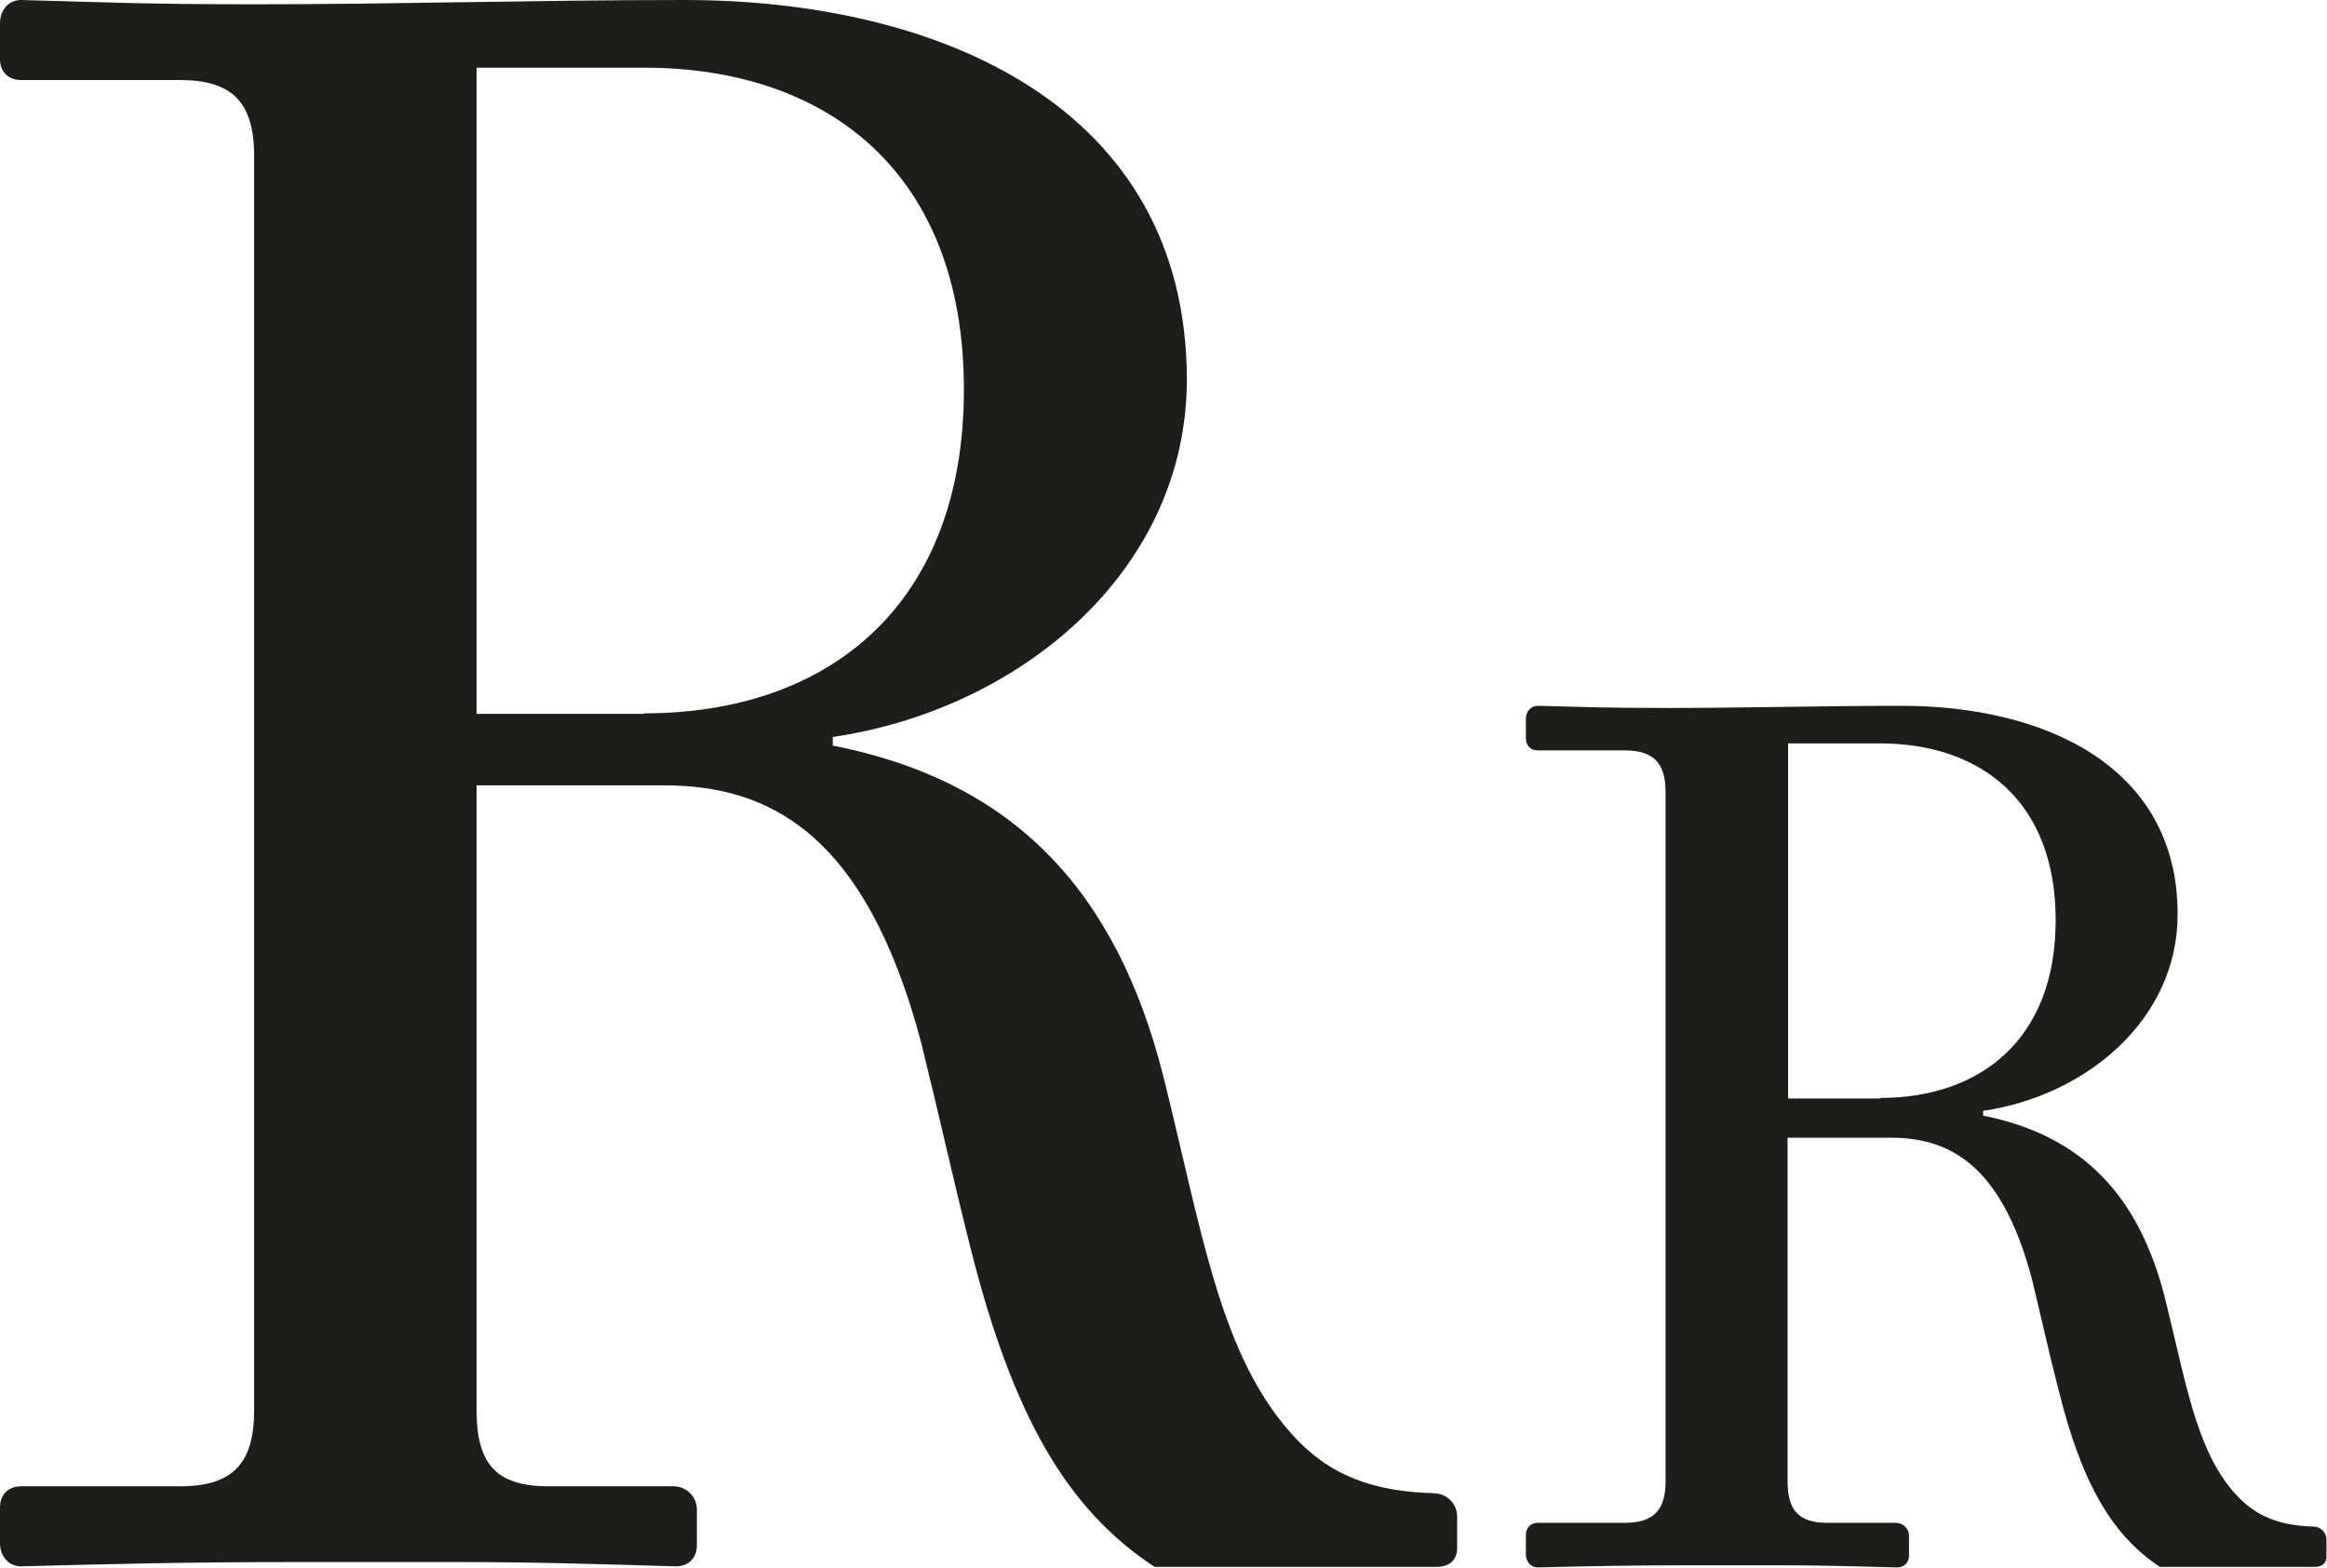
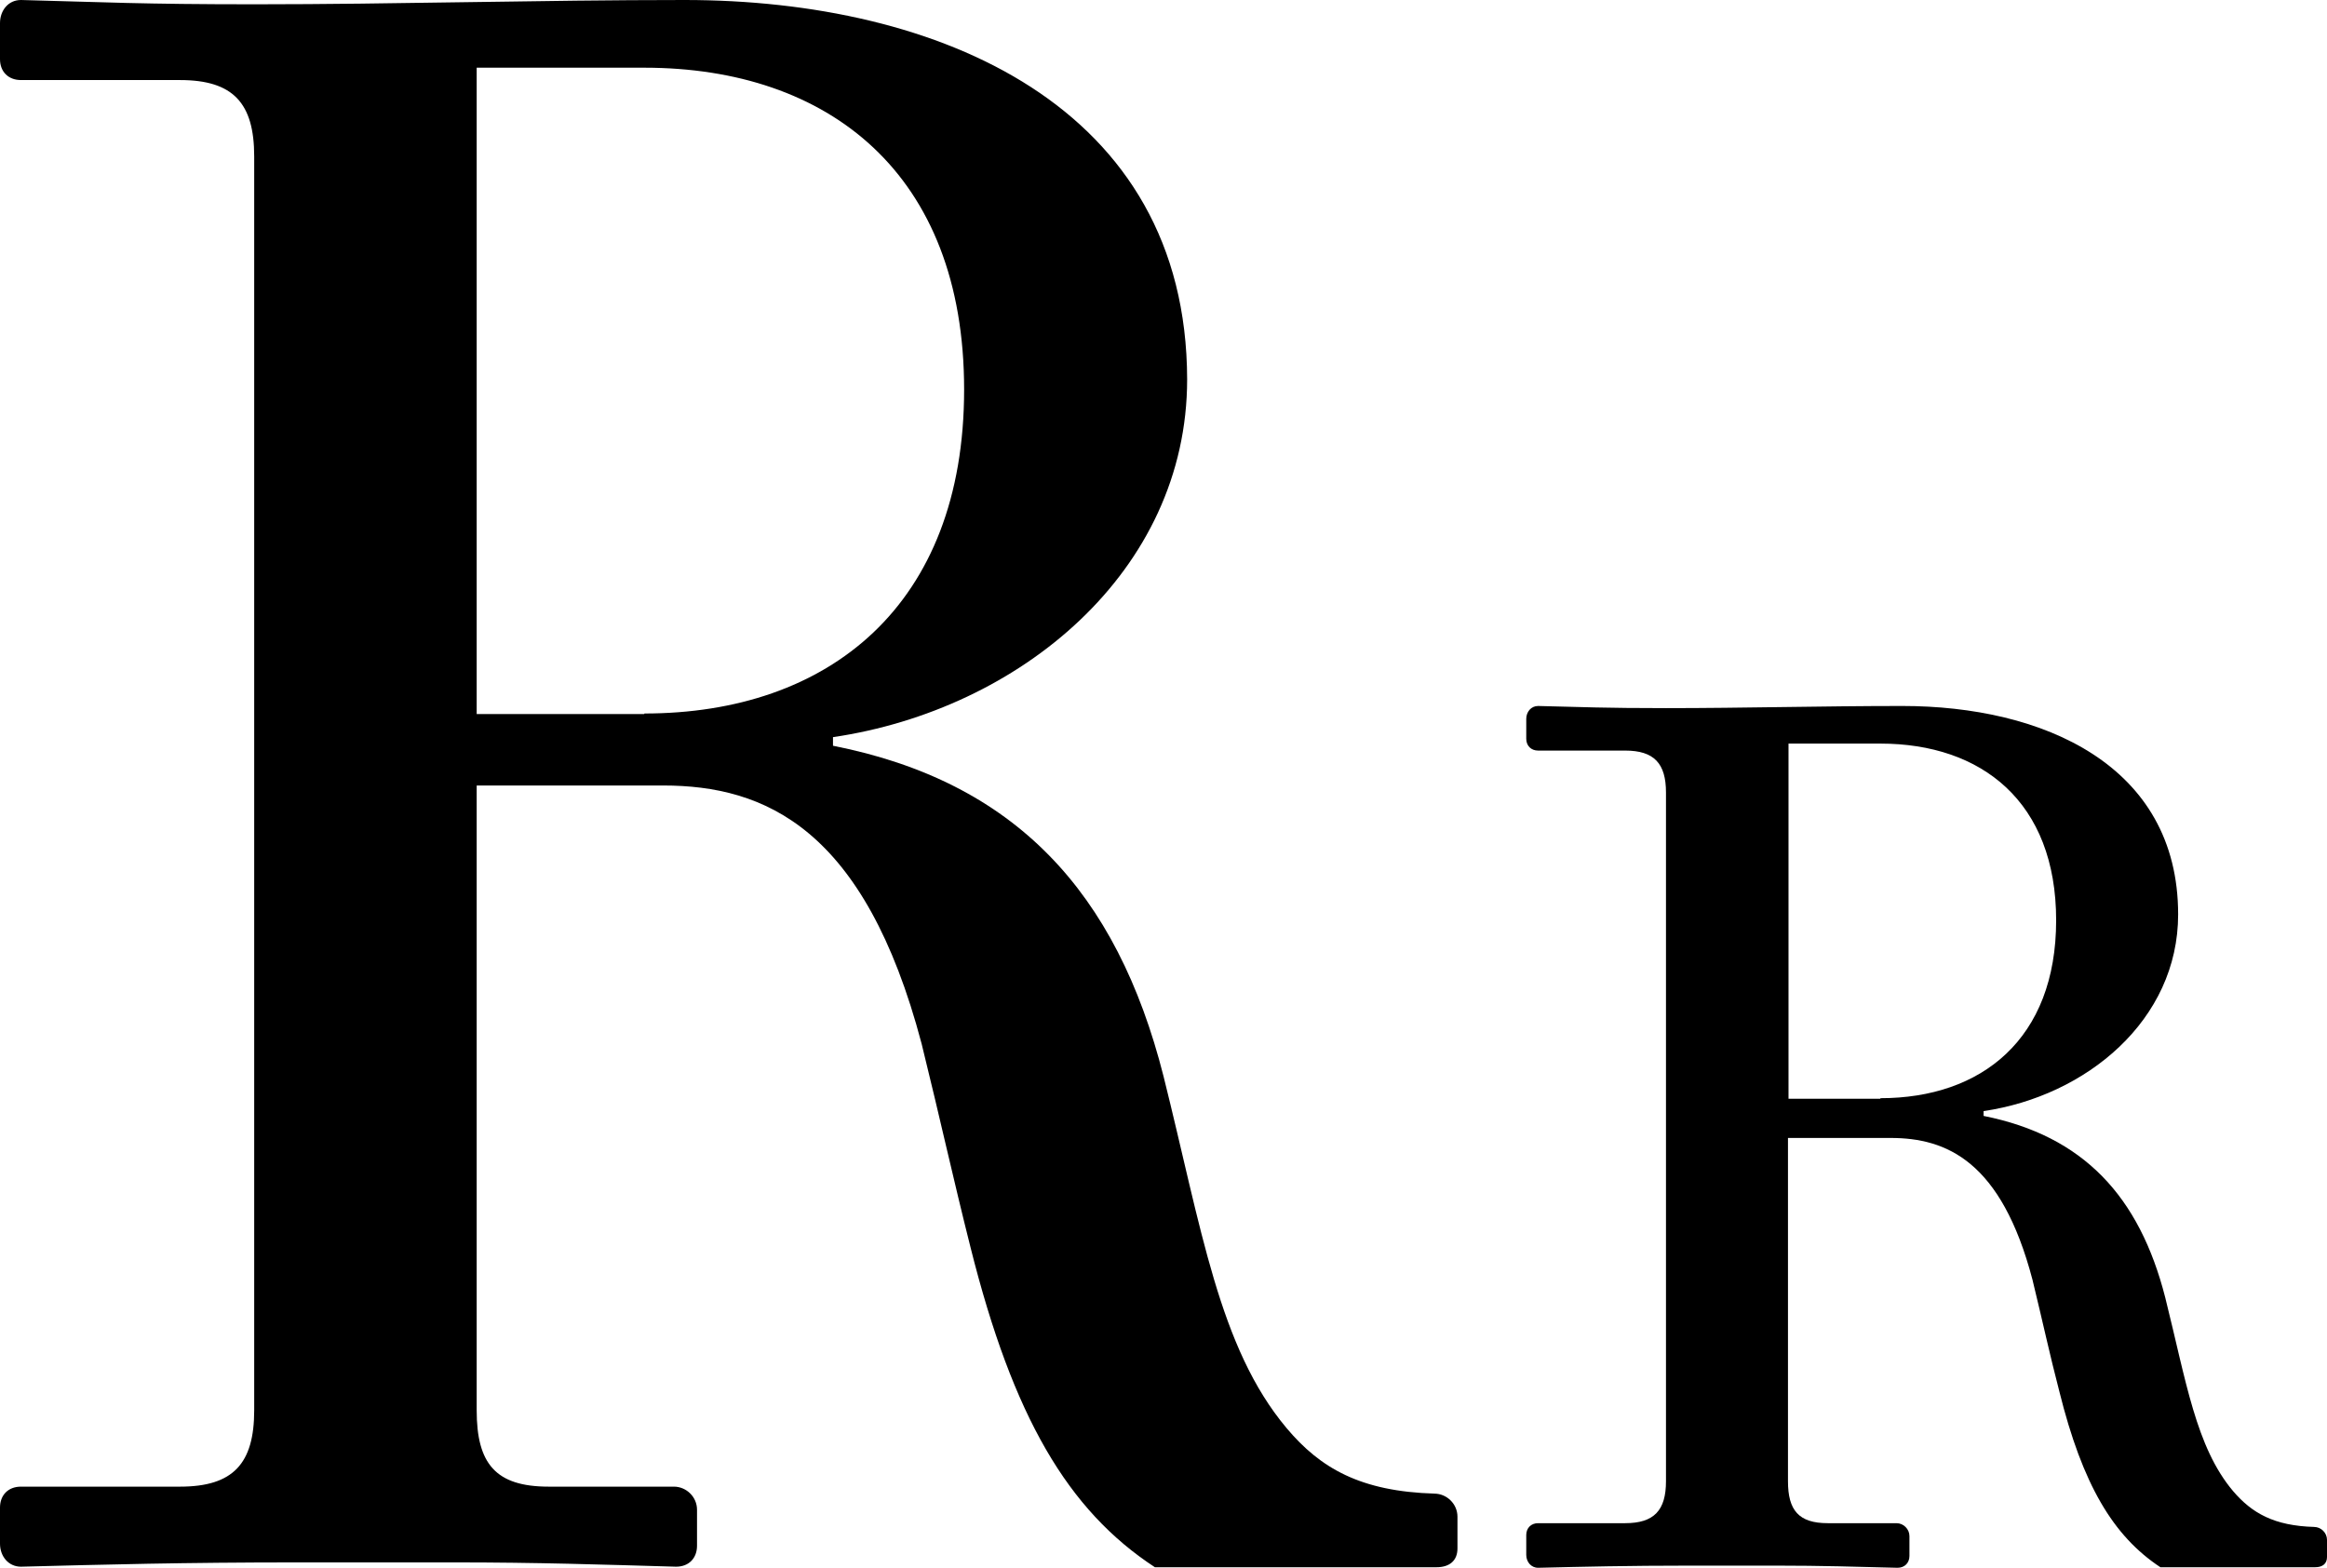
- <svg xmlns="http://www.w3.org/2000/svg" id="Laag_1" data-name="Laag 1" viewBox="0 0 43.31 29.18">
-   <defs>
-     <style>
-       .cls-1 {
-         fill: #1d1d1b;
-       }
-     </style>
-   </defs>
+ <svg xmlns="http://www.w3.org/2000/svg" id="Laag_1" data-name="Laag 1" viewBox="0 0 43.3 29.18">
  <g id="Laag_2" data-name="Laag 2">
    <g>
-       <path class="cls-1" d="M26.7,27.8c-1.38-.04-2.13-.47-2.76-1.22-1.26-1.5-1.58-3.71-2.29-6.55-.87-3.43-2.76-5.48-6.15-6.15v-.16c3.47-.51,6.59-3.08,6.59-6.66C22.08,1.97,17.47,0,12.74,0c-2.72,0-5.36.08-8,.08C2.64.08,1.93.04.39,0c-.24,0-.39.2-.39.43v.67c0,.24.16.39.39.39h2.96c.99,0,1.38.43,1.38,1.42v23.34c0,.99-.39,1.42-1.38,1.42H.39c-.24,0-.39.16-.39.39v.67c0,.24.16.43.39.43,1.54-.04,3.04-.08,5.13-.08h2.96c1.5,0,2.72.04,4.1.08.24,0,.39-.16.39-.39v-.67c0-.24-.2-.43-.43-.43h-2.33c-.99,0-1.34-.43-1.34-1.42v-11.63h3.47c1.89,0,3.75.79,4.81,4.81.35,1.42.59,2.52.91,3.79.79,3.15,1.81,4.89,3.43,5.95h5.24c.24,0,.39-.12.39-.35v-.59c0-.24-.2-.43-.43-.43ZM11.99,13.29h-3.12V1.26h3.12c3.43,0,5.95,1.97,5.95,5.99s-2.52,6.03-5.95,6.03Z" />
-       <path class="cls-1" d="M43.07,28.42c-.76-.02-1.17-.26-1.52-.67-.69-.82-.87-2.04-1.26-3.6-.48-1.88-1.52-3.01-3.38-3.38v-.09c1.91-.28,3.62-1.69,3.62-3.66,0-2.79-2.53-3.88-5.13-3.88-1.49,0-2.95.04-4.4.04-1.15,0-1.54-.02-2.38-.04-.13,0-.22.11-.22.24v.37c0,.13.09.22.22.22h1.62c.54,0,.76.24.76.78v12.82c0,.54-.22.78-.76.78h-1.62c-.13,0-.22.09-.22.22v.37c0,.13.09.24.22.24.84-.02,1.67-.04,2.82-.04h1.62c.82,0,1.49.02,2.25.04.13,0,.22-.09.22-.22v-.37c0-.13-.11-.24-.24-.24h-1.28c-.54,0-.74-.24-.74-.78v-6.39h1.91c1.04,0,2.06.43,2.64,2.64.19.78.32,1.39.5,2.08.43,1.73,1,2.69,1.88,3.27h2.88c.13,0,.22-.06.22-.19v-.32c0-.13-.11-.24-.24-.24ZM34.99,20.45h-1.71v-6.61h1.71c1.88,0,3.27,1.08,3.27,3.29s-1.39,3.31-3.27,3.31Z" />
+       <path d="M26.7,27.8c-1.38-.04-2.13-.47-2.76-1.22-1.26-1.5-1.58-3.71-2.29-6.55-.87-3.43-2.76-5.48-6.15-6.15v-.16c3.47-.51,6.59-3.08,6.59-6.66-.01-5.09-4.62-7.06-9.35-7.06-2.72,0-5.36.08-8,.08C2.64.08,1.93.04.39,0c-.24,0-.39.2-.39.43v.67c0,.24.16.39.39.39h2.96c.99,0,1.38.43,1.38,1.42v23.34c0,.99-.39,1.42-1.38,1.42H.39c-.24,0-.39.16-.39.39v.67c0,.24.16.43.39.43,1.54-.04,3.04-.08,5.13-.08h2.96c1.5,0,2.72.04,4.1.08.24,0,.39-.16.39-.39v-.67c0-.24-.2-.43-.43-.43h-2.33c-.99,0-1.34-.43-1.34-1.42v-11.63h3.47c1.89,0,3.75.79,4.81,4.81.35,1.42.59,2.52.91,3.79.79,3.15,1.81,4.89,3.43,5.95h5.24c.24,0,.39-.12.39-.35v-.59c0-.24-.2-.43-.43-.43h.01ZM11.99,13.29h-3.12V1.26h3.12c3.43,0,5.95,1.97,5.95,5.99s-2.52,6.03-5.95,6.03h0Z" />
+       <path d="M43.07,28.42c-.76-.02-1.17-.26-1.52-.67-.69-.82-.87-2.04-1.26-3.6-.48-1.88-1.52-3.01-3.38-3.38v-.09c1.91-.28,3.62-1.69,3.62-3.66,0-2.79-2.53-3.88-5.13-3.88-1.49,0-2.95.04-4.4.04-1.15,0-1.54-.02-2.38-.04-.13,0-.22.11-.22.24v.37c0,.13.09.22.22.22h1.62c.54,0,.76.24.76.78v12.82c0,.54-.22.78-.76.78h-1.62c-.13,0-.22.09-.22.22v.37c0,.13.09.24.22.24.84-.02,1.67-.04,2.82-.04h1.62c.82,0,1.49.02,2.25.04.13,0,.22-.09.22-.22v-.37c0-.13-.11-.24-.24-.24h-1.28c-.54,0-.74-.24-.74-.78v-6.39h1.91c1.04,0,2.06.43,2.64,2.64.19.78.32,1.39.5,2.08.43,1.73,1,2.69,1.88,3.27h2.88c.13,0,.22-.06.22-.19v-.32c0-.13-.11-.24-.24-.24h.01ZM34.99,20.45h-1.71v-6.61h1.71c1.88,0,3.27,1.08,3.27,3.29s-1.39,3.31-3.27,3.31h0Z" />
    </g>
  </g>
</svg>
